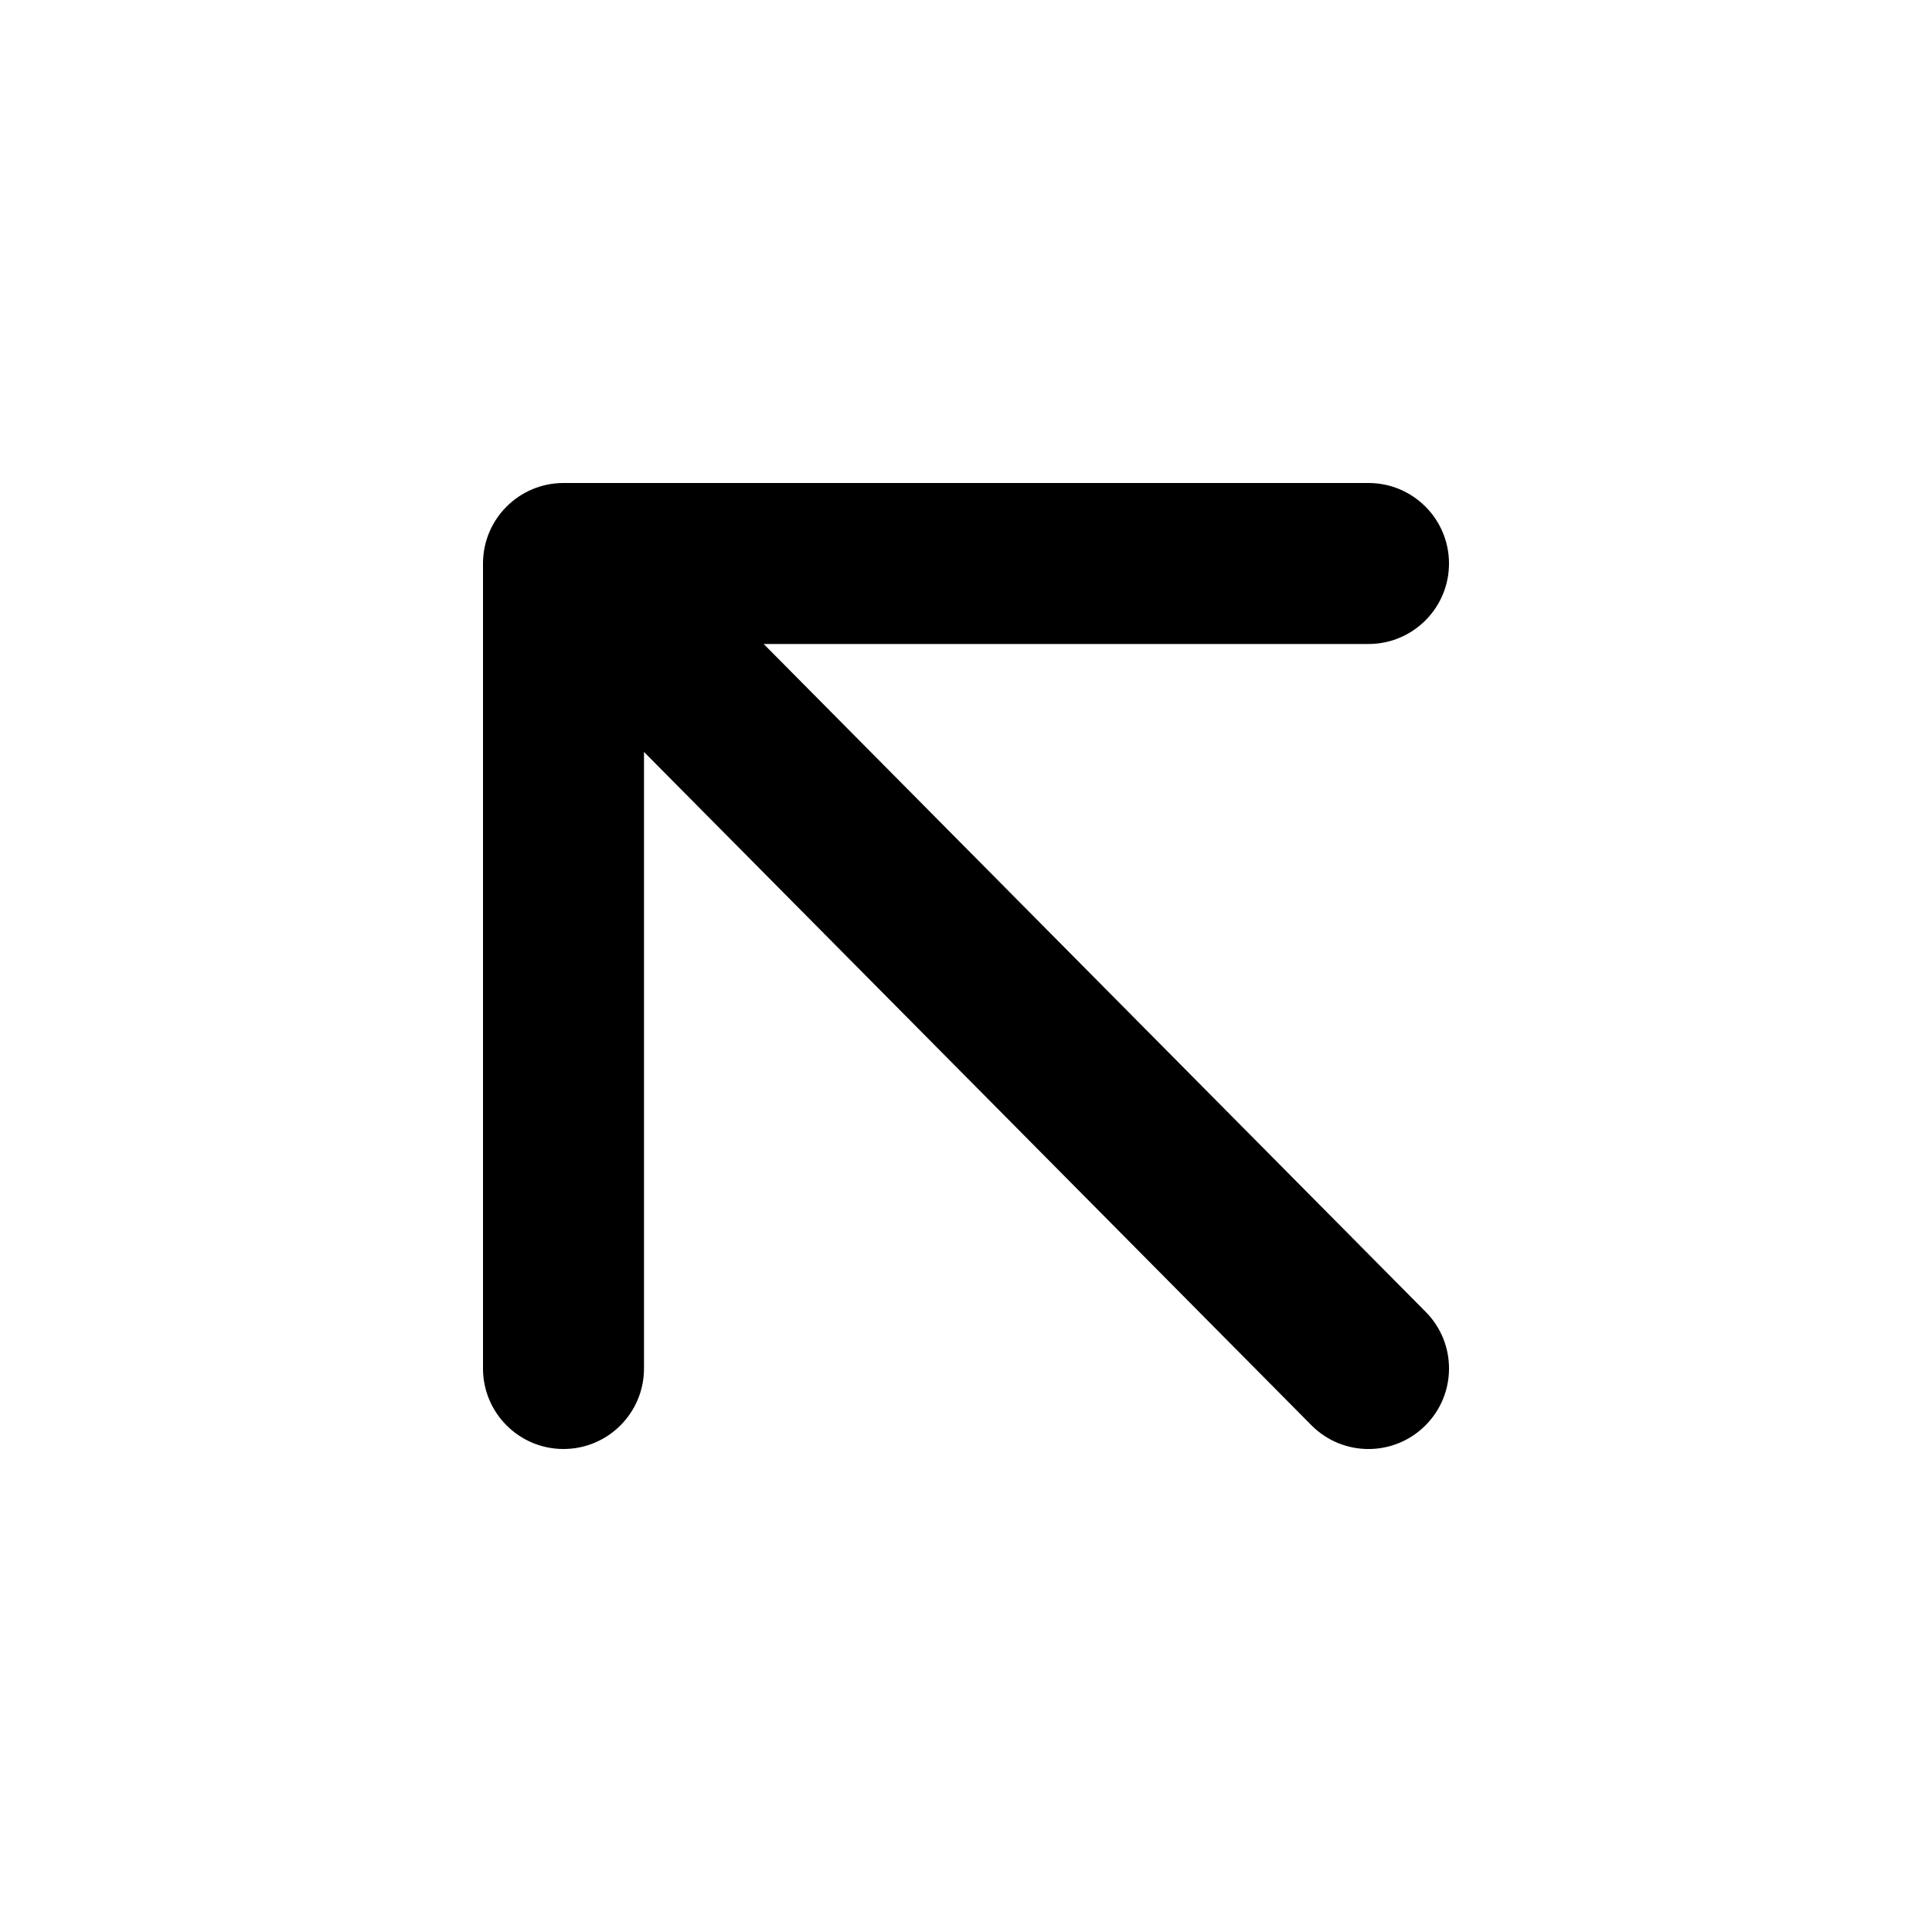
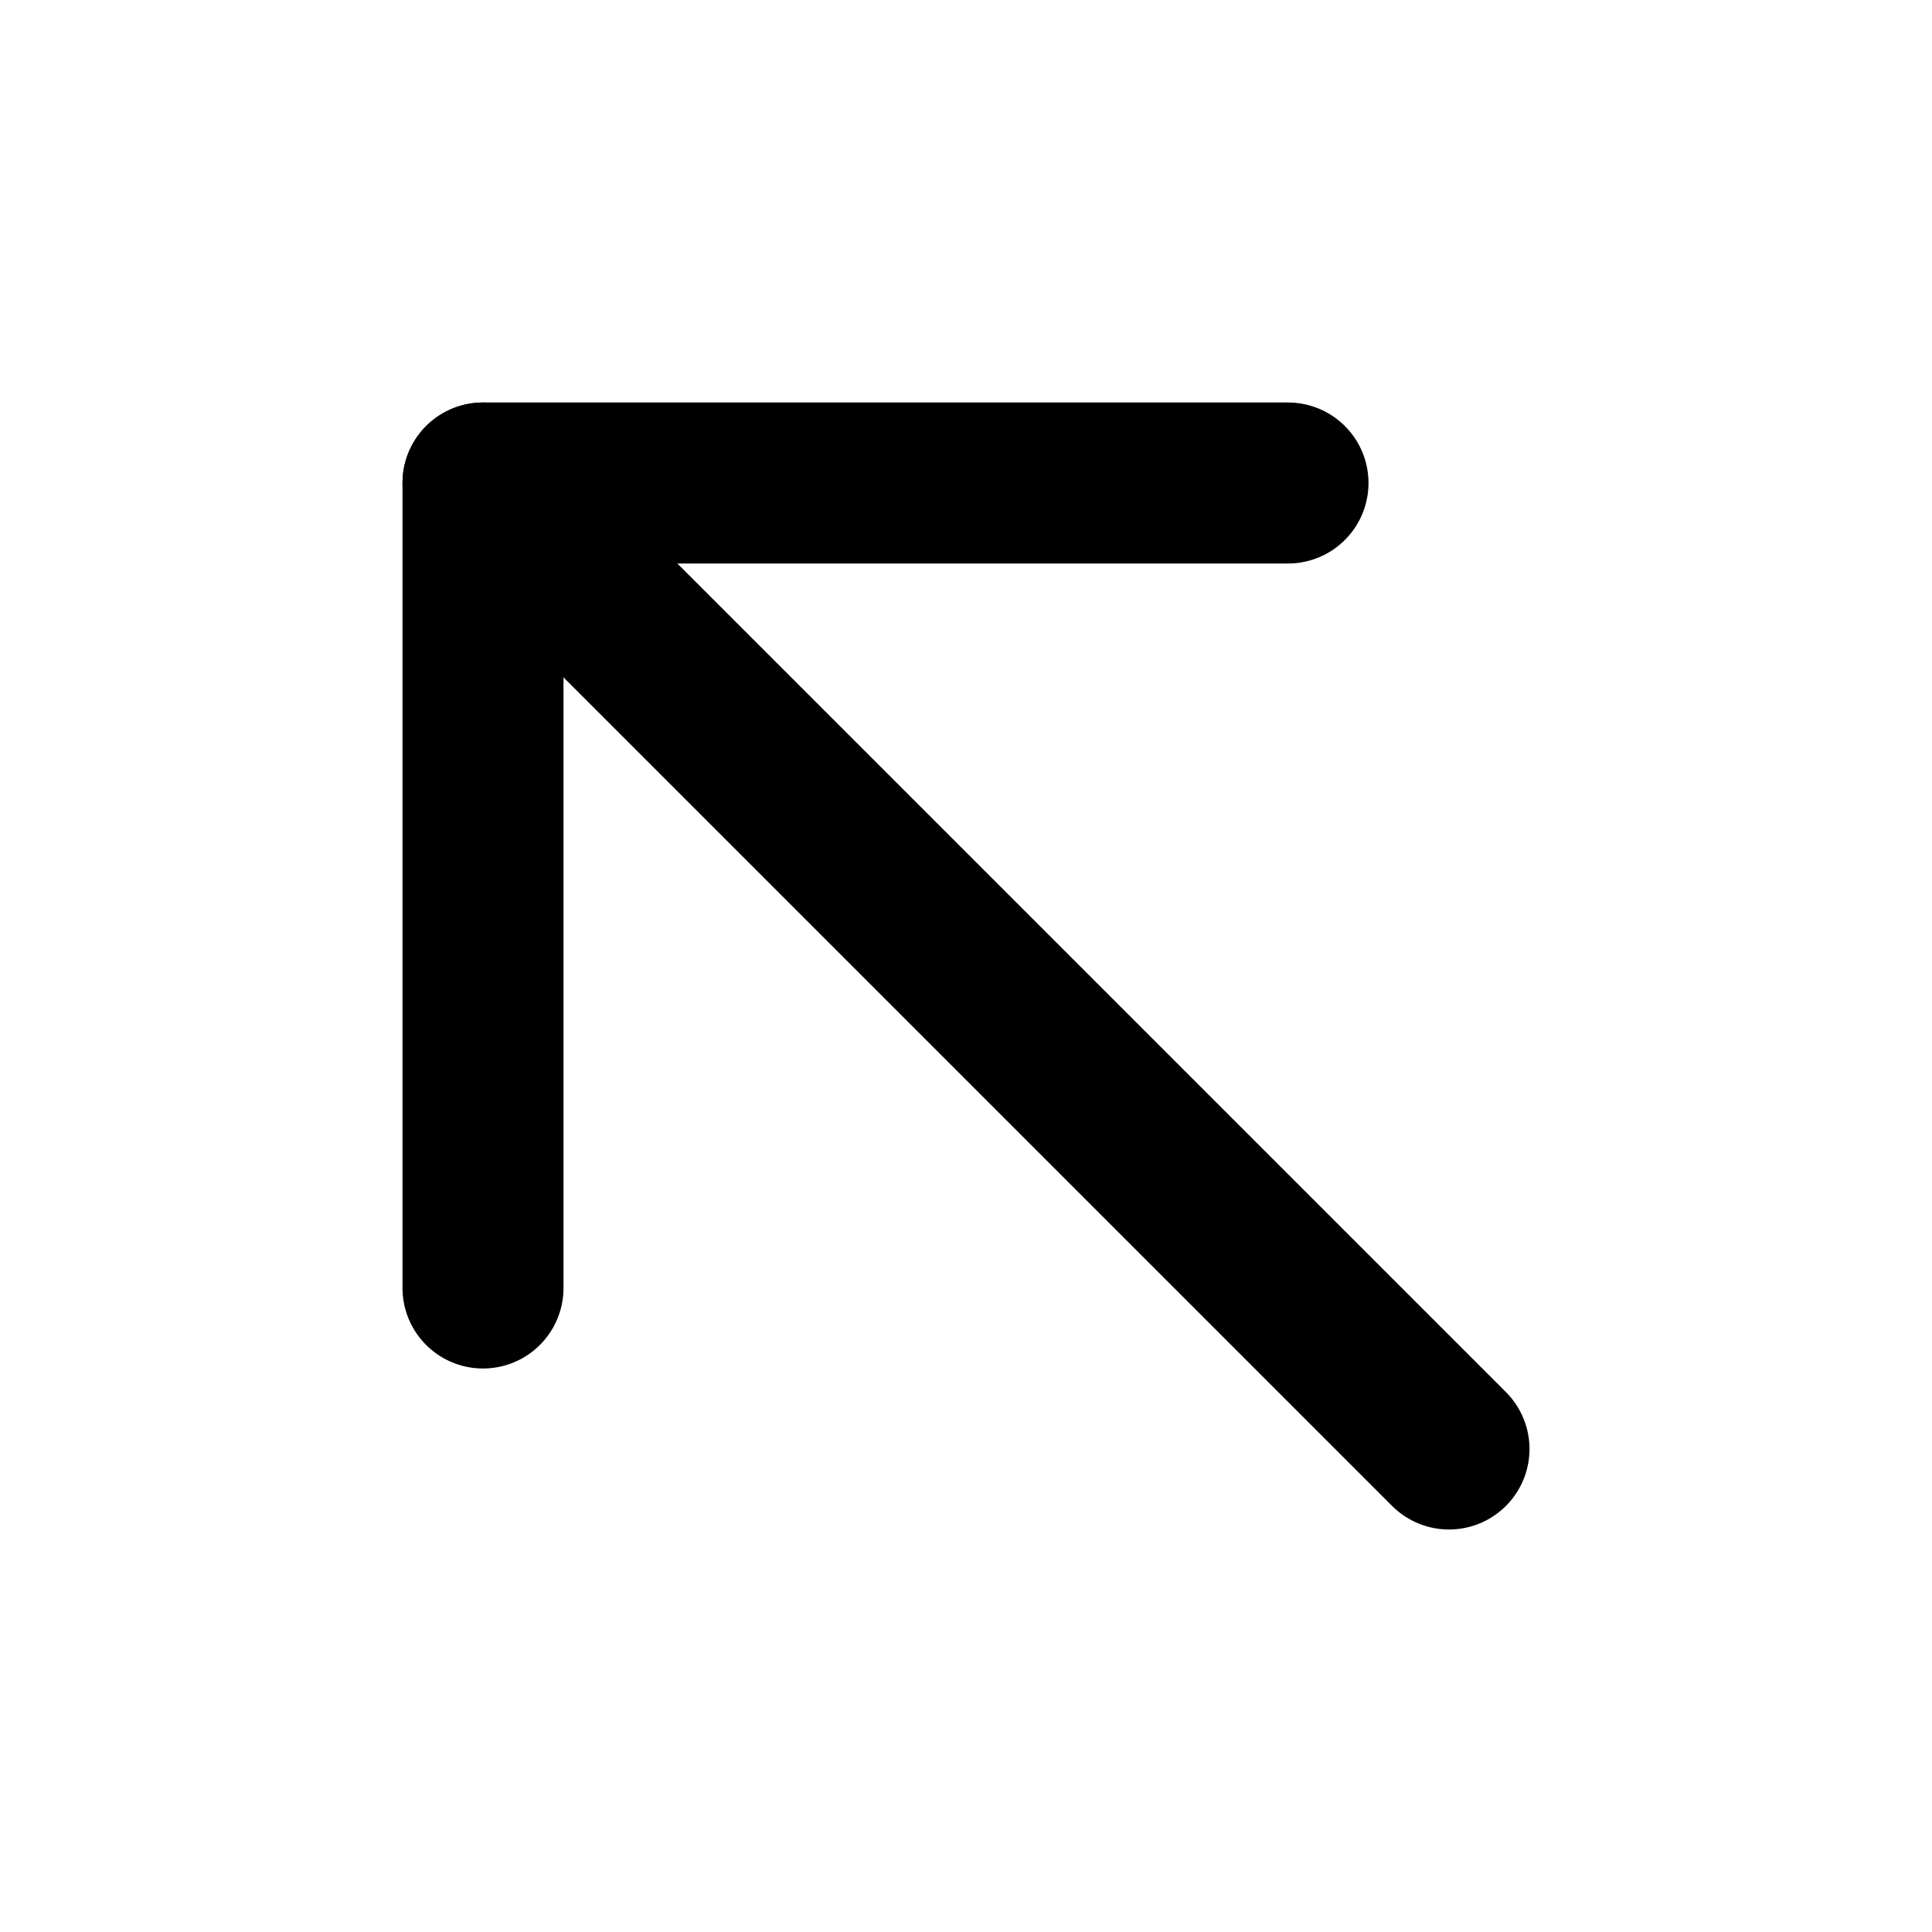
<svg xmlns="http://www.w3.org/2000/svg" width="24" height="24" viewBox="0 0 24 24" fill="none">
-   <path fill-rule="evenodd" clip-rule="evenodd" d="M7 6C6.448 6 6 6.448 6 7V17C6 17.552 6.448 18 7 18C7.552 18 8 17.552 8 17V9.341L16.293 17.707C16.683 18.098 17.317 18.098 17.707 17.707C18.098 17.317 18.098 16.683 17.707 16.293L9.487 8H17C17.552 8 18 7.552 18 7C18 6.448 17.552 6 17 6H7Z" fill="black" />
+   <path d="M6 6L18 18" stroke="black" stroke-width="2" stroke-linecap="round" stroke-linejoin="round" />
+   <path d="M16 6L6 6L6 16" stroke="black" stroke-width="2" stroke-linecap="round" stroke-linejoin="round" />
</svg>
